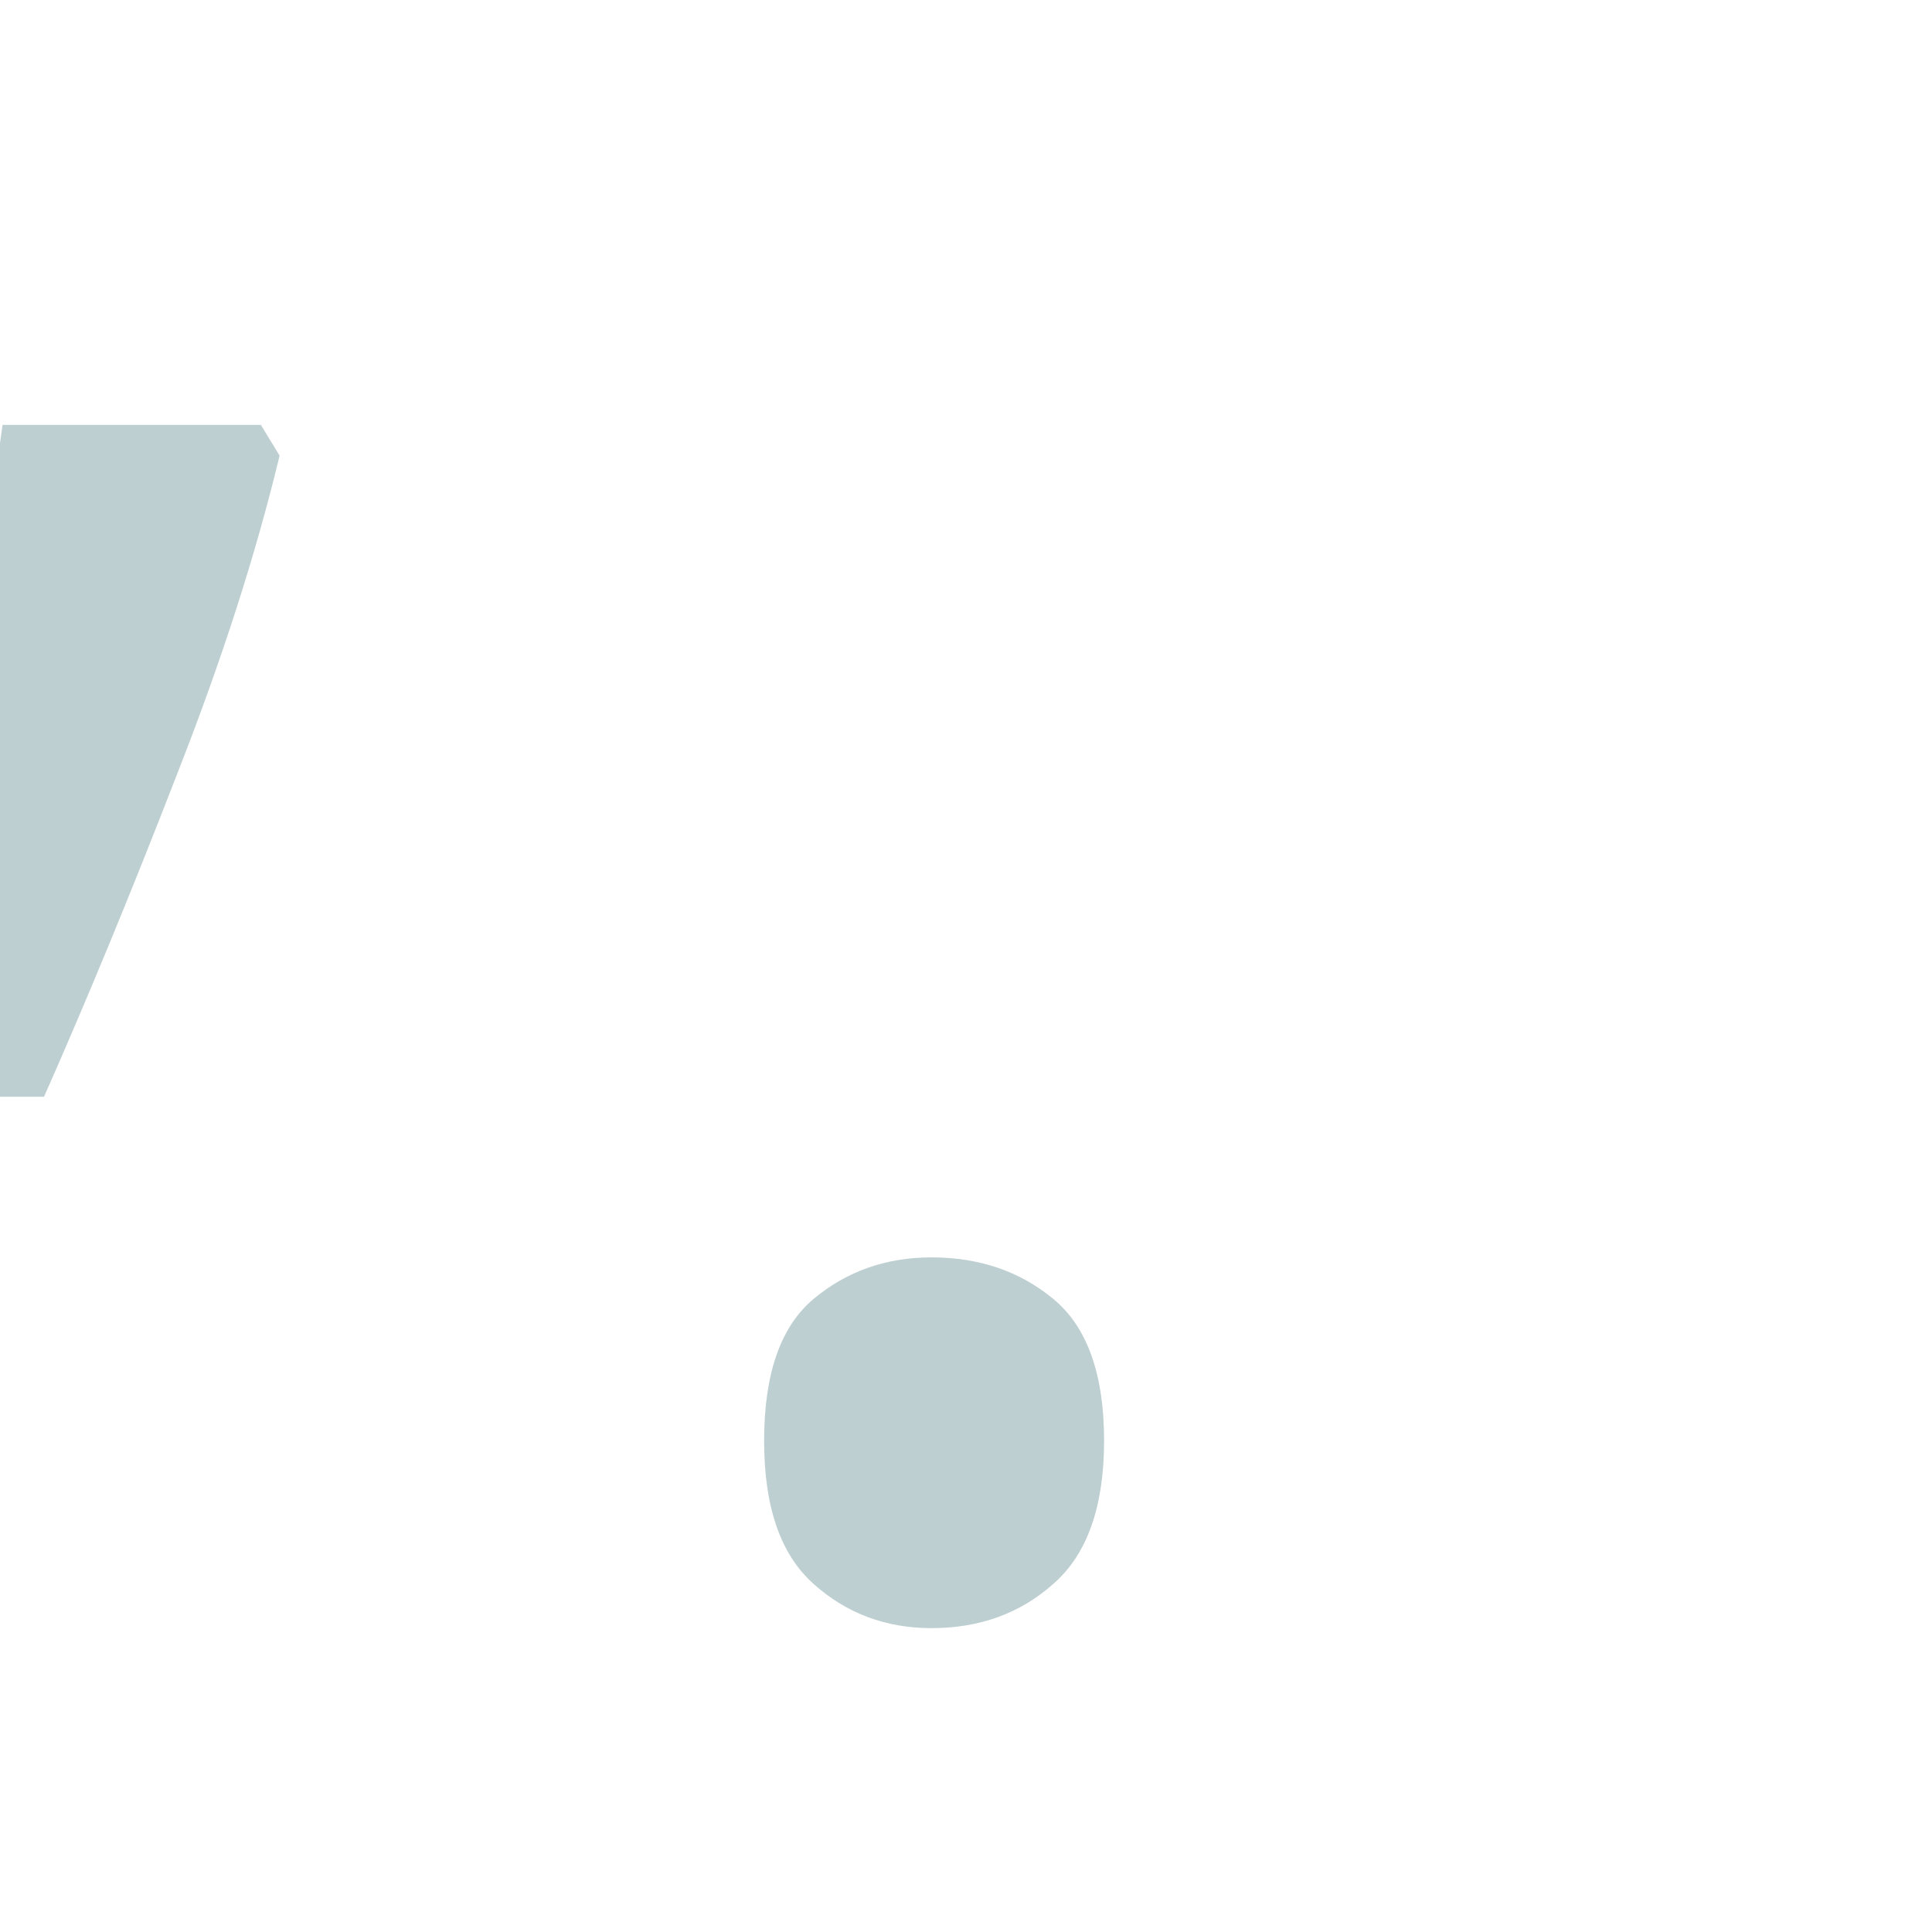
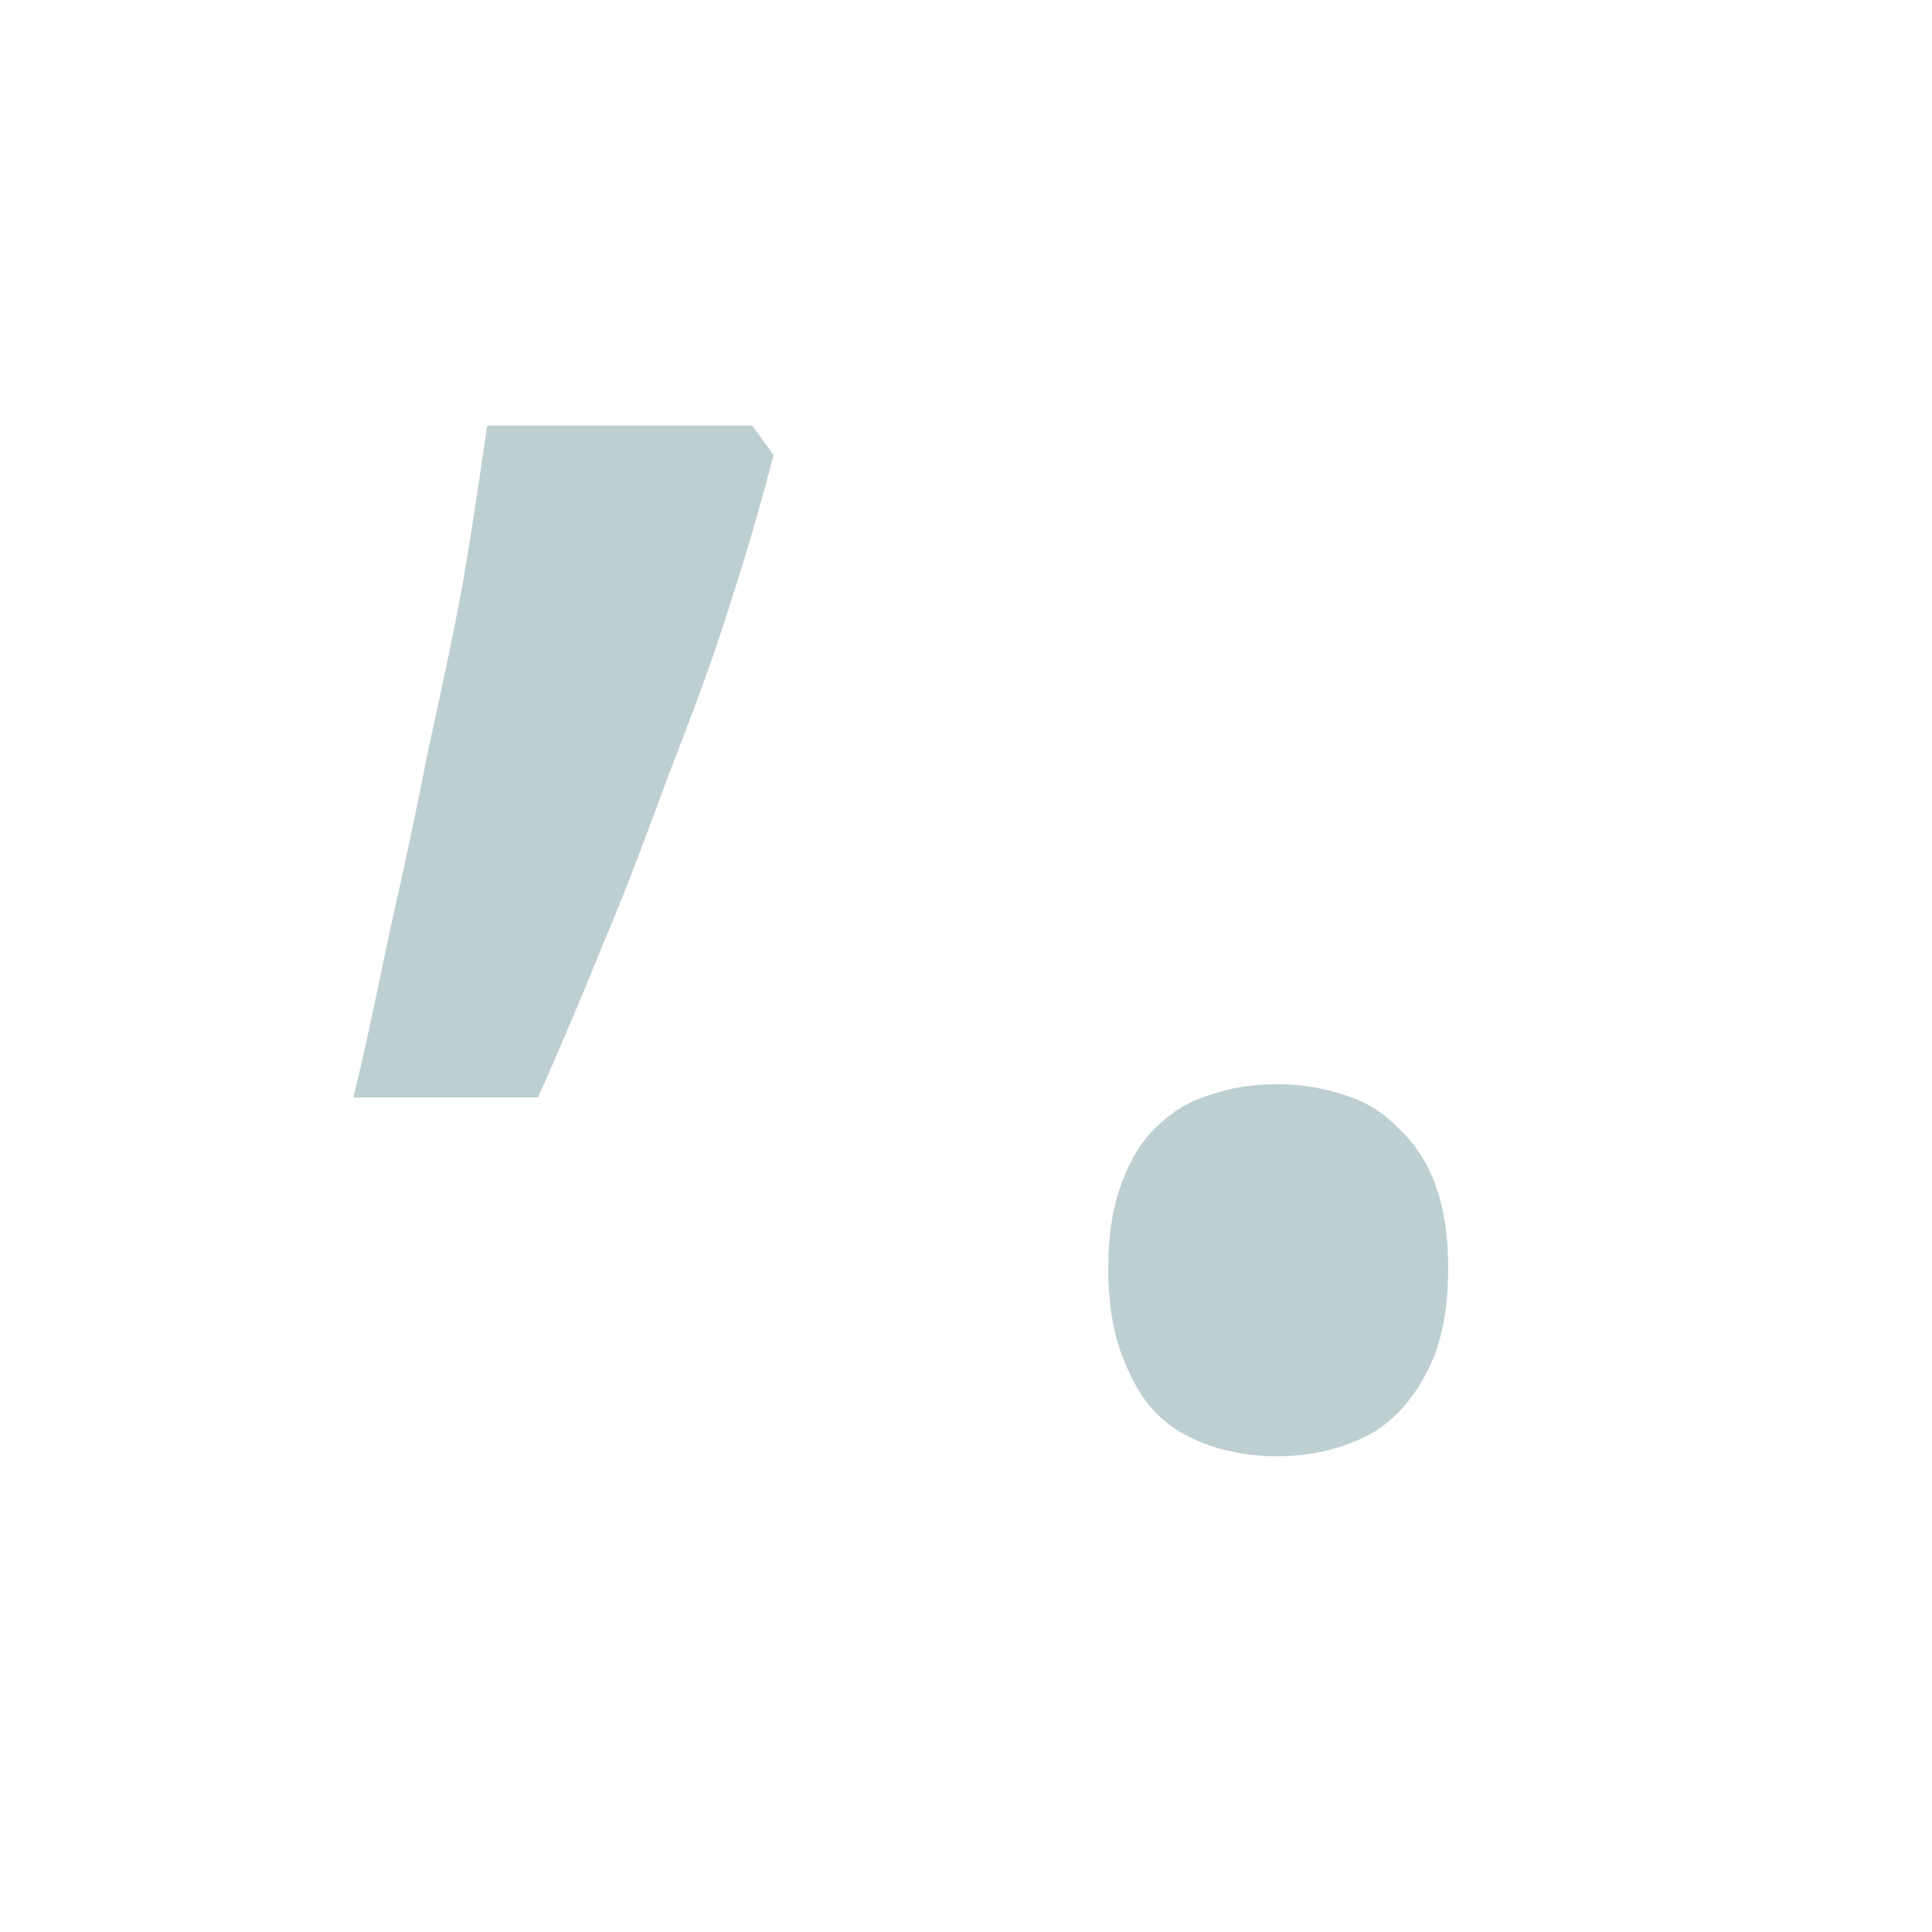
- <svg xmlns="http://www.w3.org/2000/svg" width="22.554" height="22.554" id="svg2" version="1.1">
-   <defs id="defs4" />
+ <svg xmlns="http://www.w3.org/2000/svg" xmlns:xlink="http://www.w3.org/1999/xlink" width="22.554" height="22.554" id="svg2" version="1.1">
+   <defs id="defs4">
+     <linearGradient id="linearGradient3773">
+       <stop style="stop-color:#66ff00;stop-opacity:1" offset="0" id="stop3775" />
+       <stop style="stop-color:#44aa00;stop-opacity:1" offset="1" id="stop3777" />
+     </linearGradient>
+     <radialGradient xlink:href="#linearGradient3773" id="radialGradient3779" cx="12.839" cy="18.905" fx="12.839" fy="18.905" r="7.391" gradientTransform="matrix(0.7910132,-0.6117991,1.196014,1.546362,-19.92707,-2.824888)" gradientUnits="userSpaceOnUse" />
+   </defs>
  <g id="layer1" transform="translate(-193.8571,-243.3175)">
    <text xml:space="preserve" style="font-size:16px;font-style:normal;font-variant:normal;font-weight:normal;font-stretch:normal;line-height:125%;letter-spacing:0px;word-spacing:0px;fill:#000000;fill-opacity:1;stroke:none;font-family:Oxygen Mono;-inkscape-font-specification:Oxygen Mono" x="7" y="7.554" id="text4622" transform="translate(193.8571,243.3175)">
      <tspan id="tspan4624" x="7" y="7.554" />
    </text>
    <text xml:space="preserve" style="font-size:16px;font-style:normal;font-variant:normal;font-weight:normal;font-stretch:normal;line-height:125%;letter-spacing:0px;word-spacing:0px;fill:#000000;fill-opacity:1;stroke:none;font-family:Oxygen Mono;-inkscape-font-specification:Oxygen Mono" x="7" y="10.054" id="text4626" transform="translate(193.8571,243.3175)">
      <tspan id="tspan4628" x="7" y="10.054" />
    </text>
-     <text xml:space="preserve" style="font-size:8px;font-style:normal;font-variant:normal;font-weight:normal;font-stretch:normal;line-height:125%;letter-spacing:0px;word-spacing:0px;fill:#becfd2;fill-opacity:1;stroke:none;font-family:Oxygen Mono;-inkscape-font-specification:Oxygen Mono" x="190.982" y="251.996" id="text4630">
-       <tspan id="tspan4632" x="190.982" y="251.996" style="font-size:32px;fill:#becfd2;fill-opacity:1">,</tspan>
-     </text>
-     <text xml:space="preserve" style="font-size:8px;font-style:normal;font-variant:normal;font-weight:normal;font-stretch:normal;line-height:125%;letter-spacing:0px;word-spacing:0px;fill:#becfd2;fill-opacity:1;stroke:none;font-family:Oxygen Mono;-inkscape-font-specification:Oxygen Mono" x="200.482" y="261.871" id="text4634">
-       <tspan id="tspan4636" x="200.482" y="261.871" style="font-size:32px;fill:#becfd2;fill-opacity:1">.</tspan>
-     </text>
+     <path style="font-size:8px;font-style:normal;font-variant:normal;font-weight:normal;font-stretch:normal;line-height:125%;letter-spacing:0px;word-spacing:0px;fill:#becfd2;fill-opacity:1;stroke:none;font-family:Oxygen Mono;-inkscape-font-specification:Oxygen Mono" d="m 208.763,255.974 c -0.281,0 -0.542,0.042 -0.781,0.125 -0.24,0.073 -0.448,0.198 -0.625,0.375 -0.177,0.167 -0.302,0.375 -0.406,0.656 -0.104,0.271 -0.156,0.604 -0.156,1 0,0.385 0.052,0.719 0.156,1 0.104,0.271 0.229,0.51 0.406,0.688 0.177,0.177 0.385,0.292 0.625,0.375 0.24,0.083 0.5,0.125 0.781,0.125 0.271,0 0.542,-0.042 0.781,-0.125 0.25,-0.083 0.448,-0.198 0.625,-0.375 0.177,-0.177 0.333,-0.417 0.438,-0.688 0.104,-0.281 0.156,-0.615 0.156,-1 -10e-6,-0.396 -0.052,-0.729 -0.156,-1 -0.104,-0.281 -0.26,-0.49 -0.438,-0.656 -0.177,-0.177 -0.375,-0.302 -0.625,-0.375 -0.24,-0.083 -0.51,-0.125 -0.781,-0.125 z" id="path2998" />
+     <path style="font-size:8px;font-style:normal;font-variant:normal;font-weight:normal;font-stretch:normal;line-height:125%;letter-spacing:0px;word-spacing:0px;fill:#becfd2;fill-opacity:1;stroke:none;font-family:Oxygen Mono;-inkscape-font-specification:Oxygen Mono" d="m 199.545,248.286 c -0.083,0.552 -0.167,1.156 -0.281,1.812 -0.115,0.646 -0.26,1.292 -0.406,1.969 -0.135,0.688 -0.281,1.375 -0.438,2.062 -0.146,0.688 -0.281,1.365 -0.438,2 l 2.156,0 c 0.26,-0.583 0.521,-1.198 0.781,-1.844 0.271,-0.635 0.51,-1.292 0.75,-1.938 0.25,-0.646 0.49,-1.271 0.688,-1.906 0.208,-0.635 0.385,-1.25 0.531,-1.812 l -0.25,-0.344 -3.094,0 z" id="text4630" />
  </g>
</svg>
